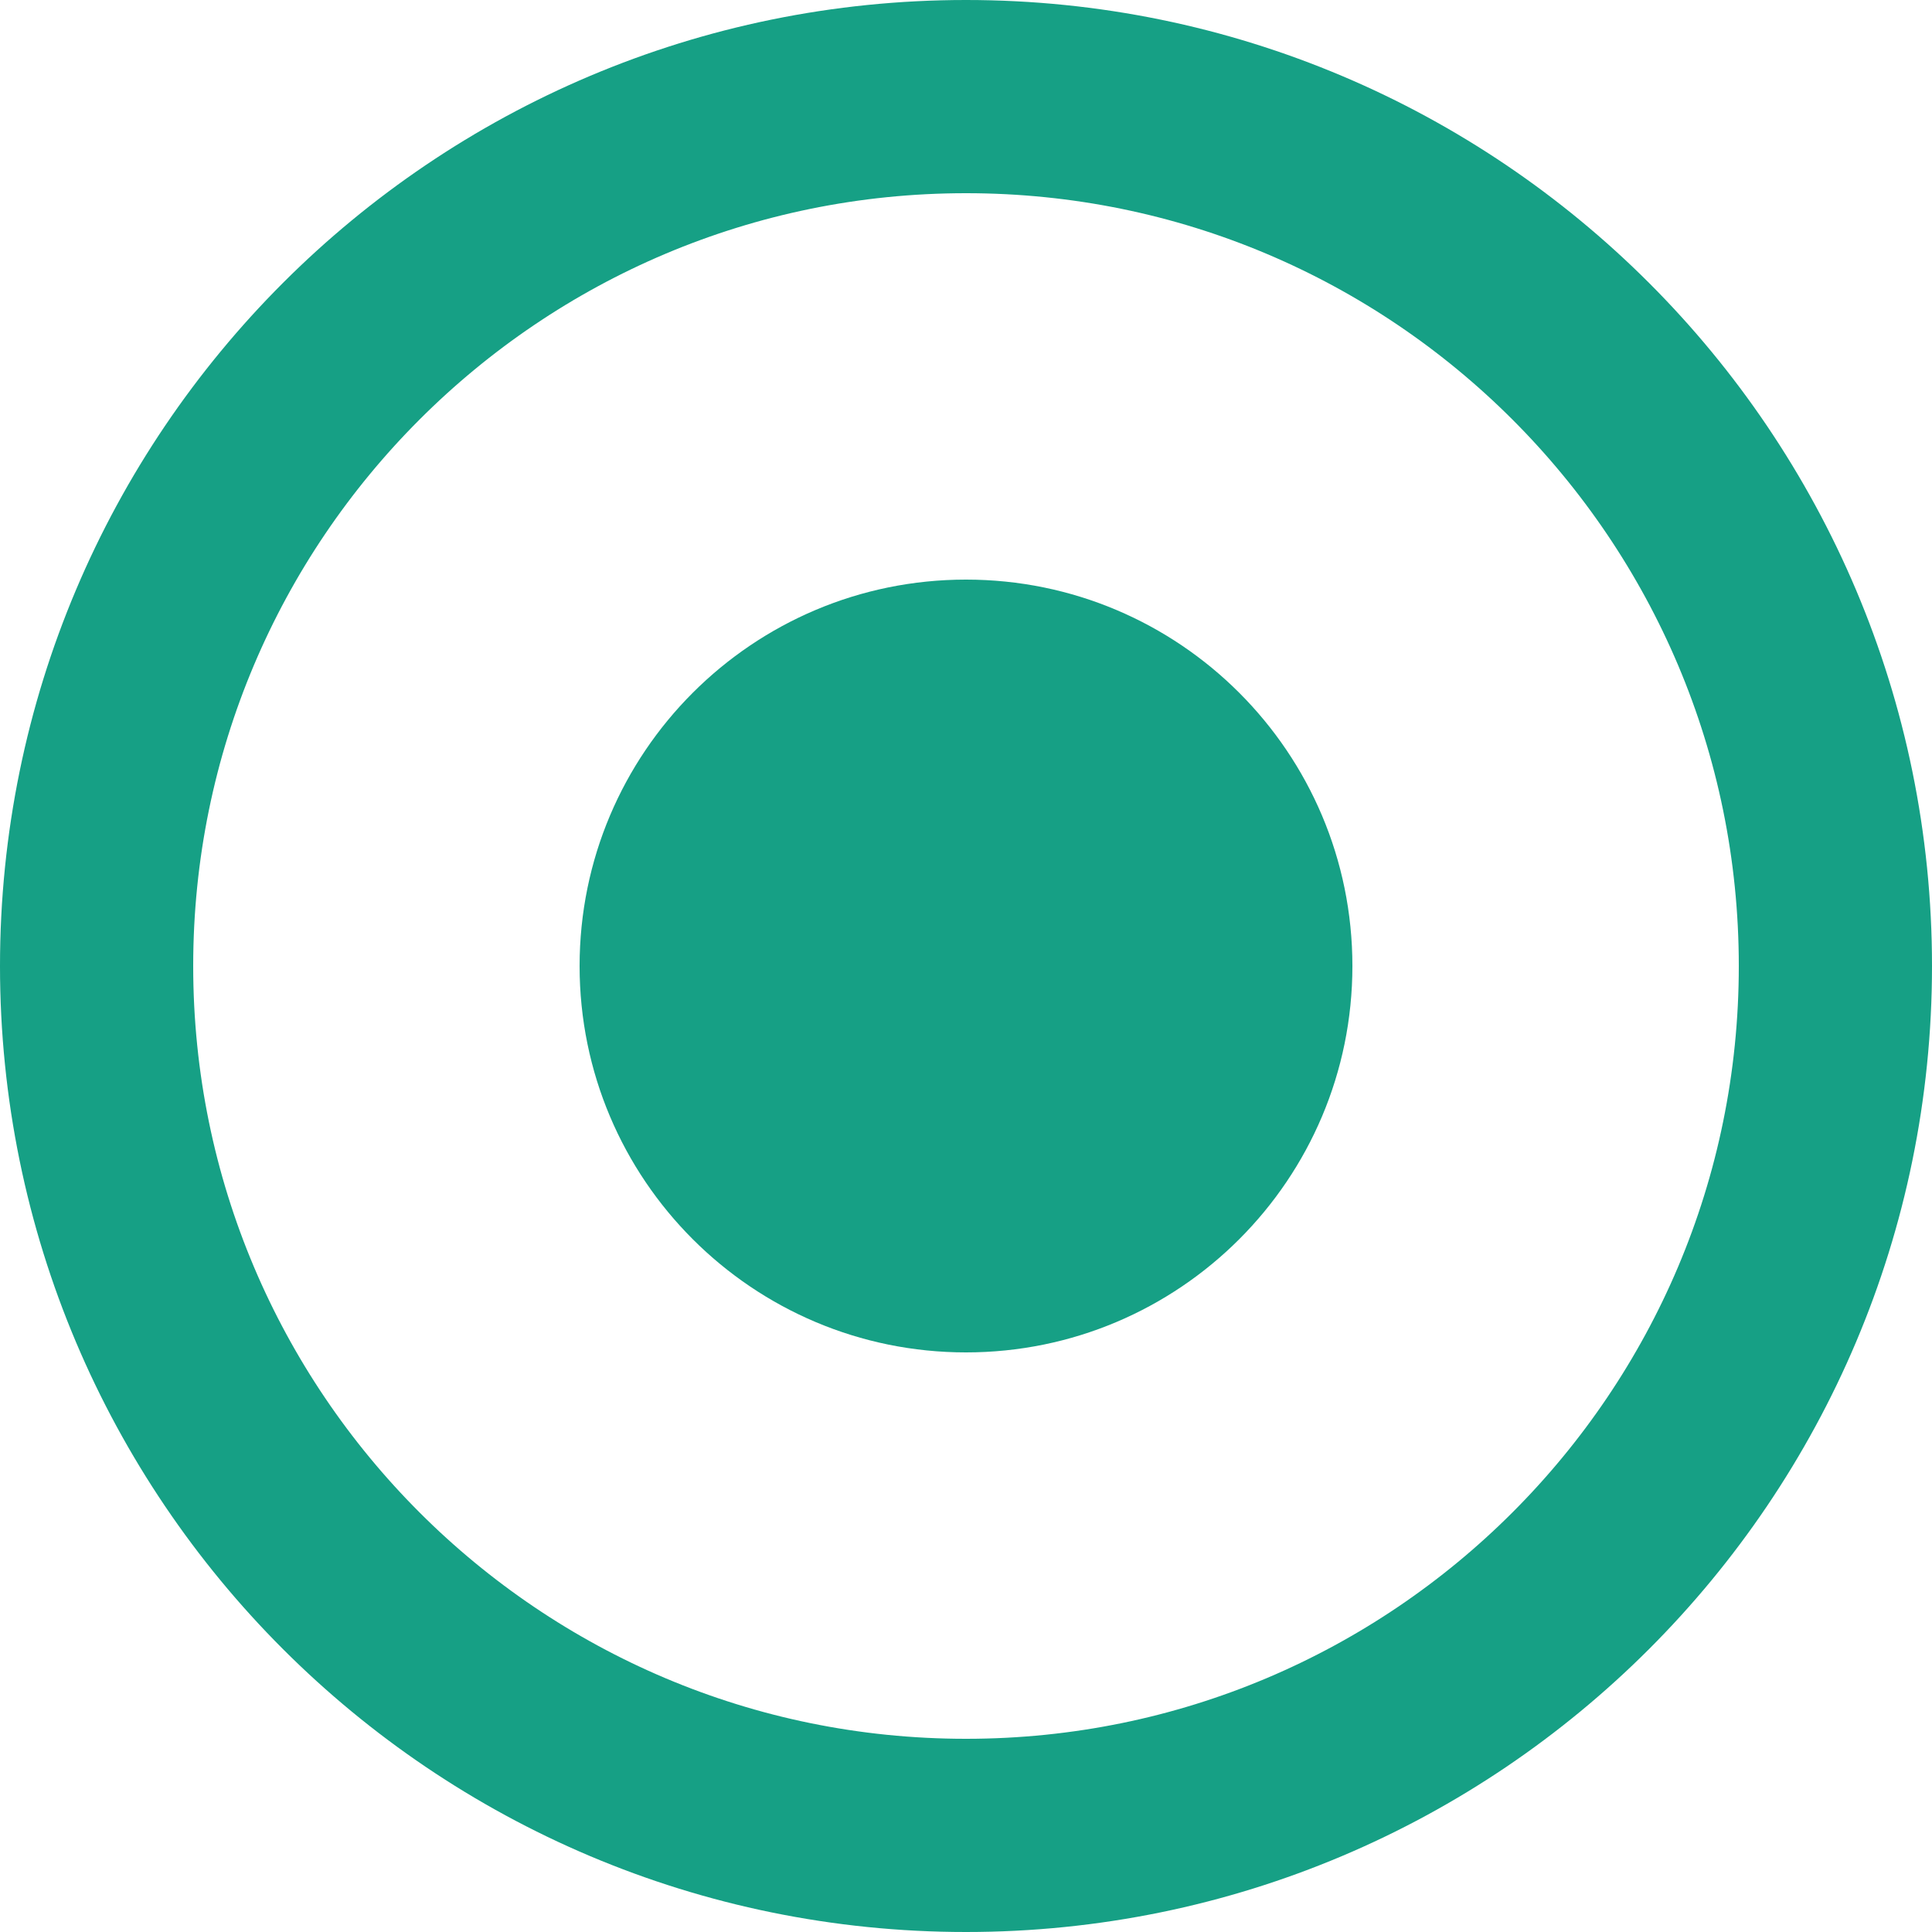
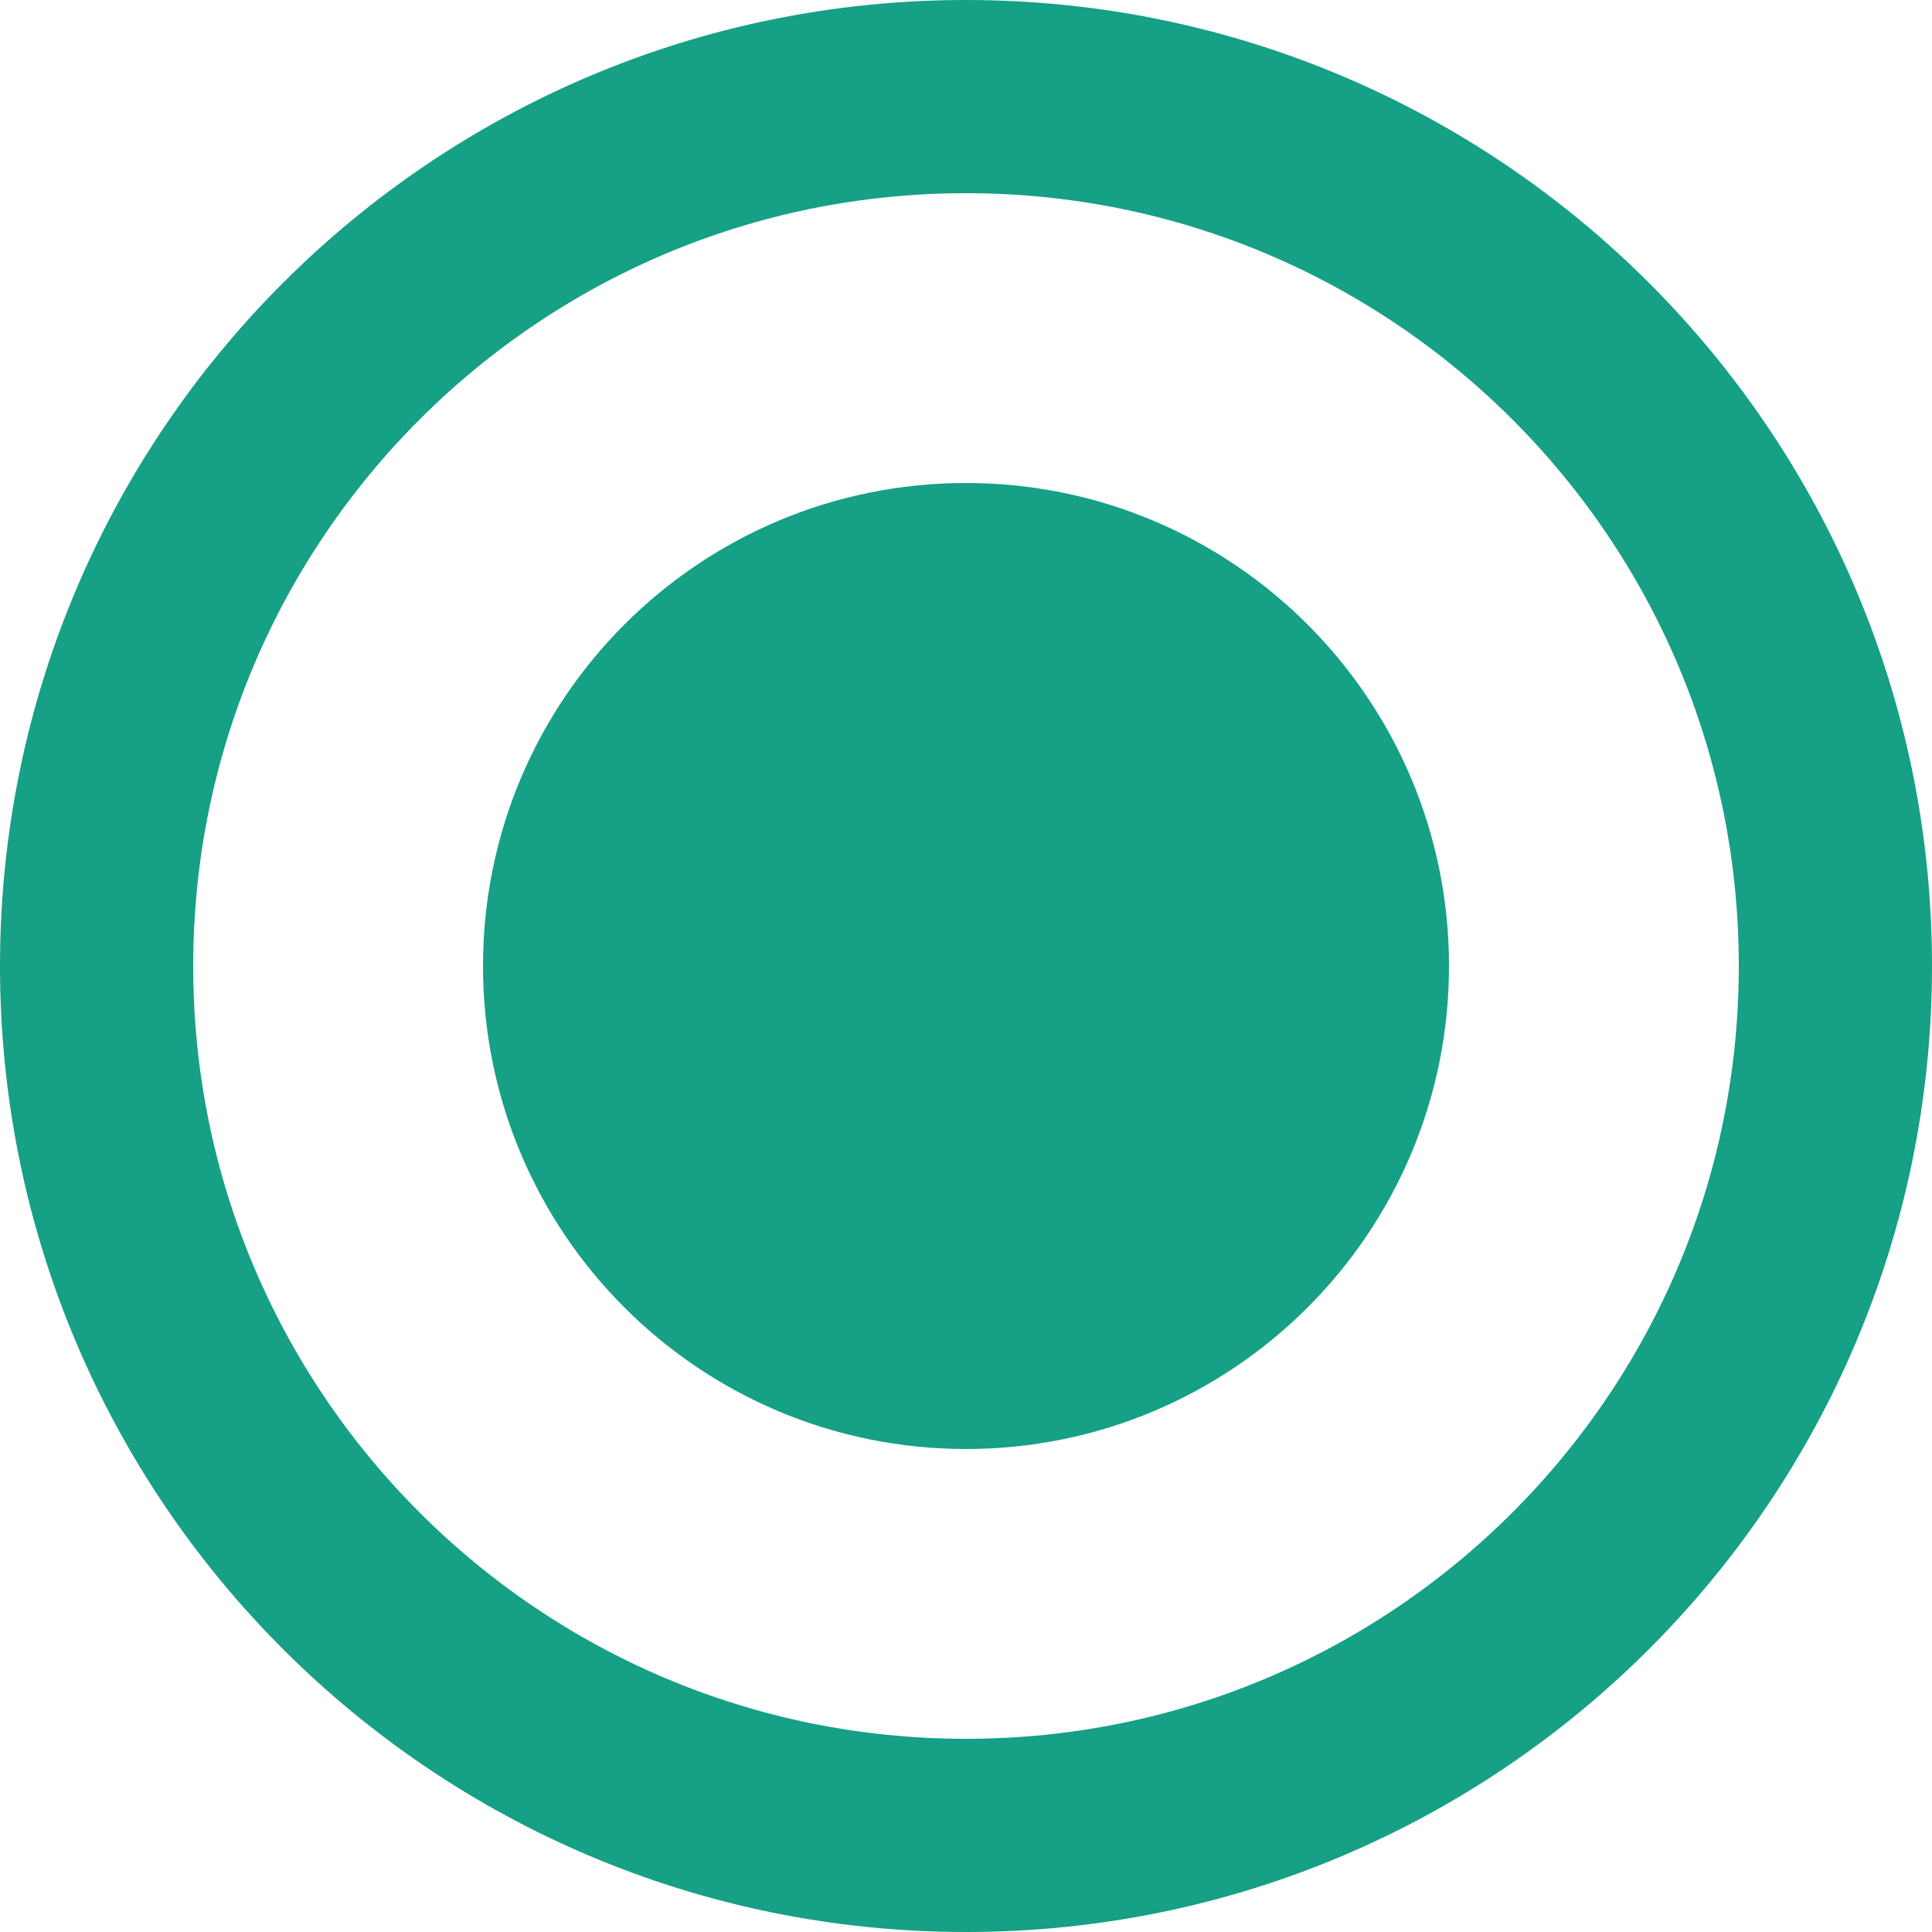
<svg xmlns="http://www.w3.org/2000/svg" width="20" height="20" viewBox="0 0 20 20" id="svg2" version="1.1">
  <defs id="defs4" />
  <g id="layer1" transform="translate(0,-1032.362)">
-     <circle cy="1042.362" cx="10" style="fill:none;fill-opacity:1;stroke:#16A085;stroke-width:2;stroke-miterlimit:4;stroke-dasharray:none;stroke-opacity:1" id="use4439" r="9" />
-     <circle cy="1042.362" cx="10" id="path4513" style="fill:#16A085;fill-opacity:1;stroke:none" r="4" />
+     <circle cy="1042.362" cx="10" style="fill:none;fill-opacity:1;stroke:#16a085;stroke-width:2;stroke-miterlimit:4;stroke-dasharray:none;stroke-opacity:1" id="use4439" r="9" />
+     <circle cy="1042.362" cx="10" id="path4513" style="fill:#16a085;fill-opacity:1;stroke:none;stroke-width:1.25" r="5" />
  </g>
</svg>
